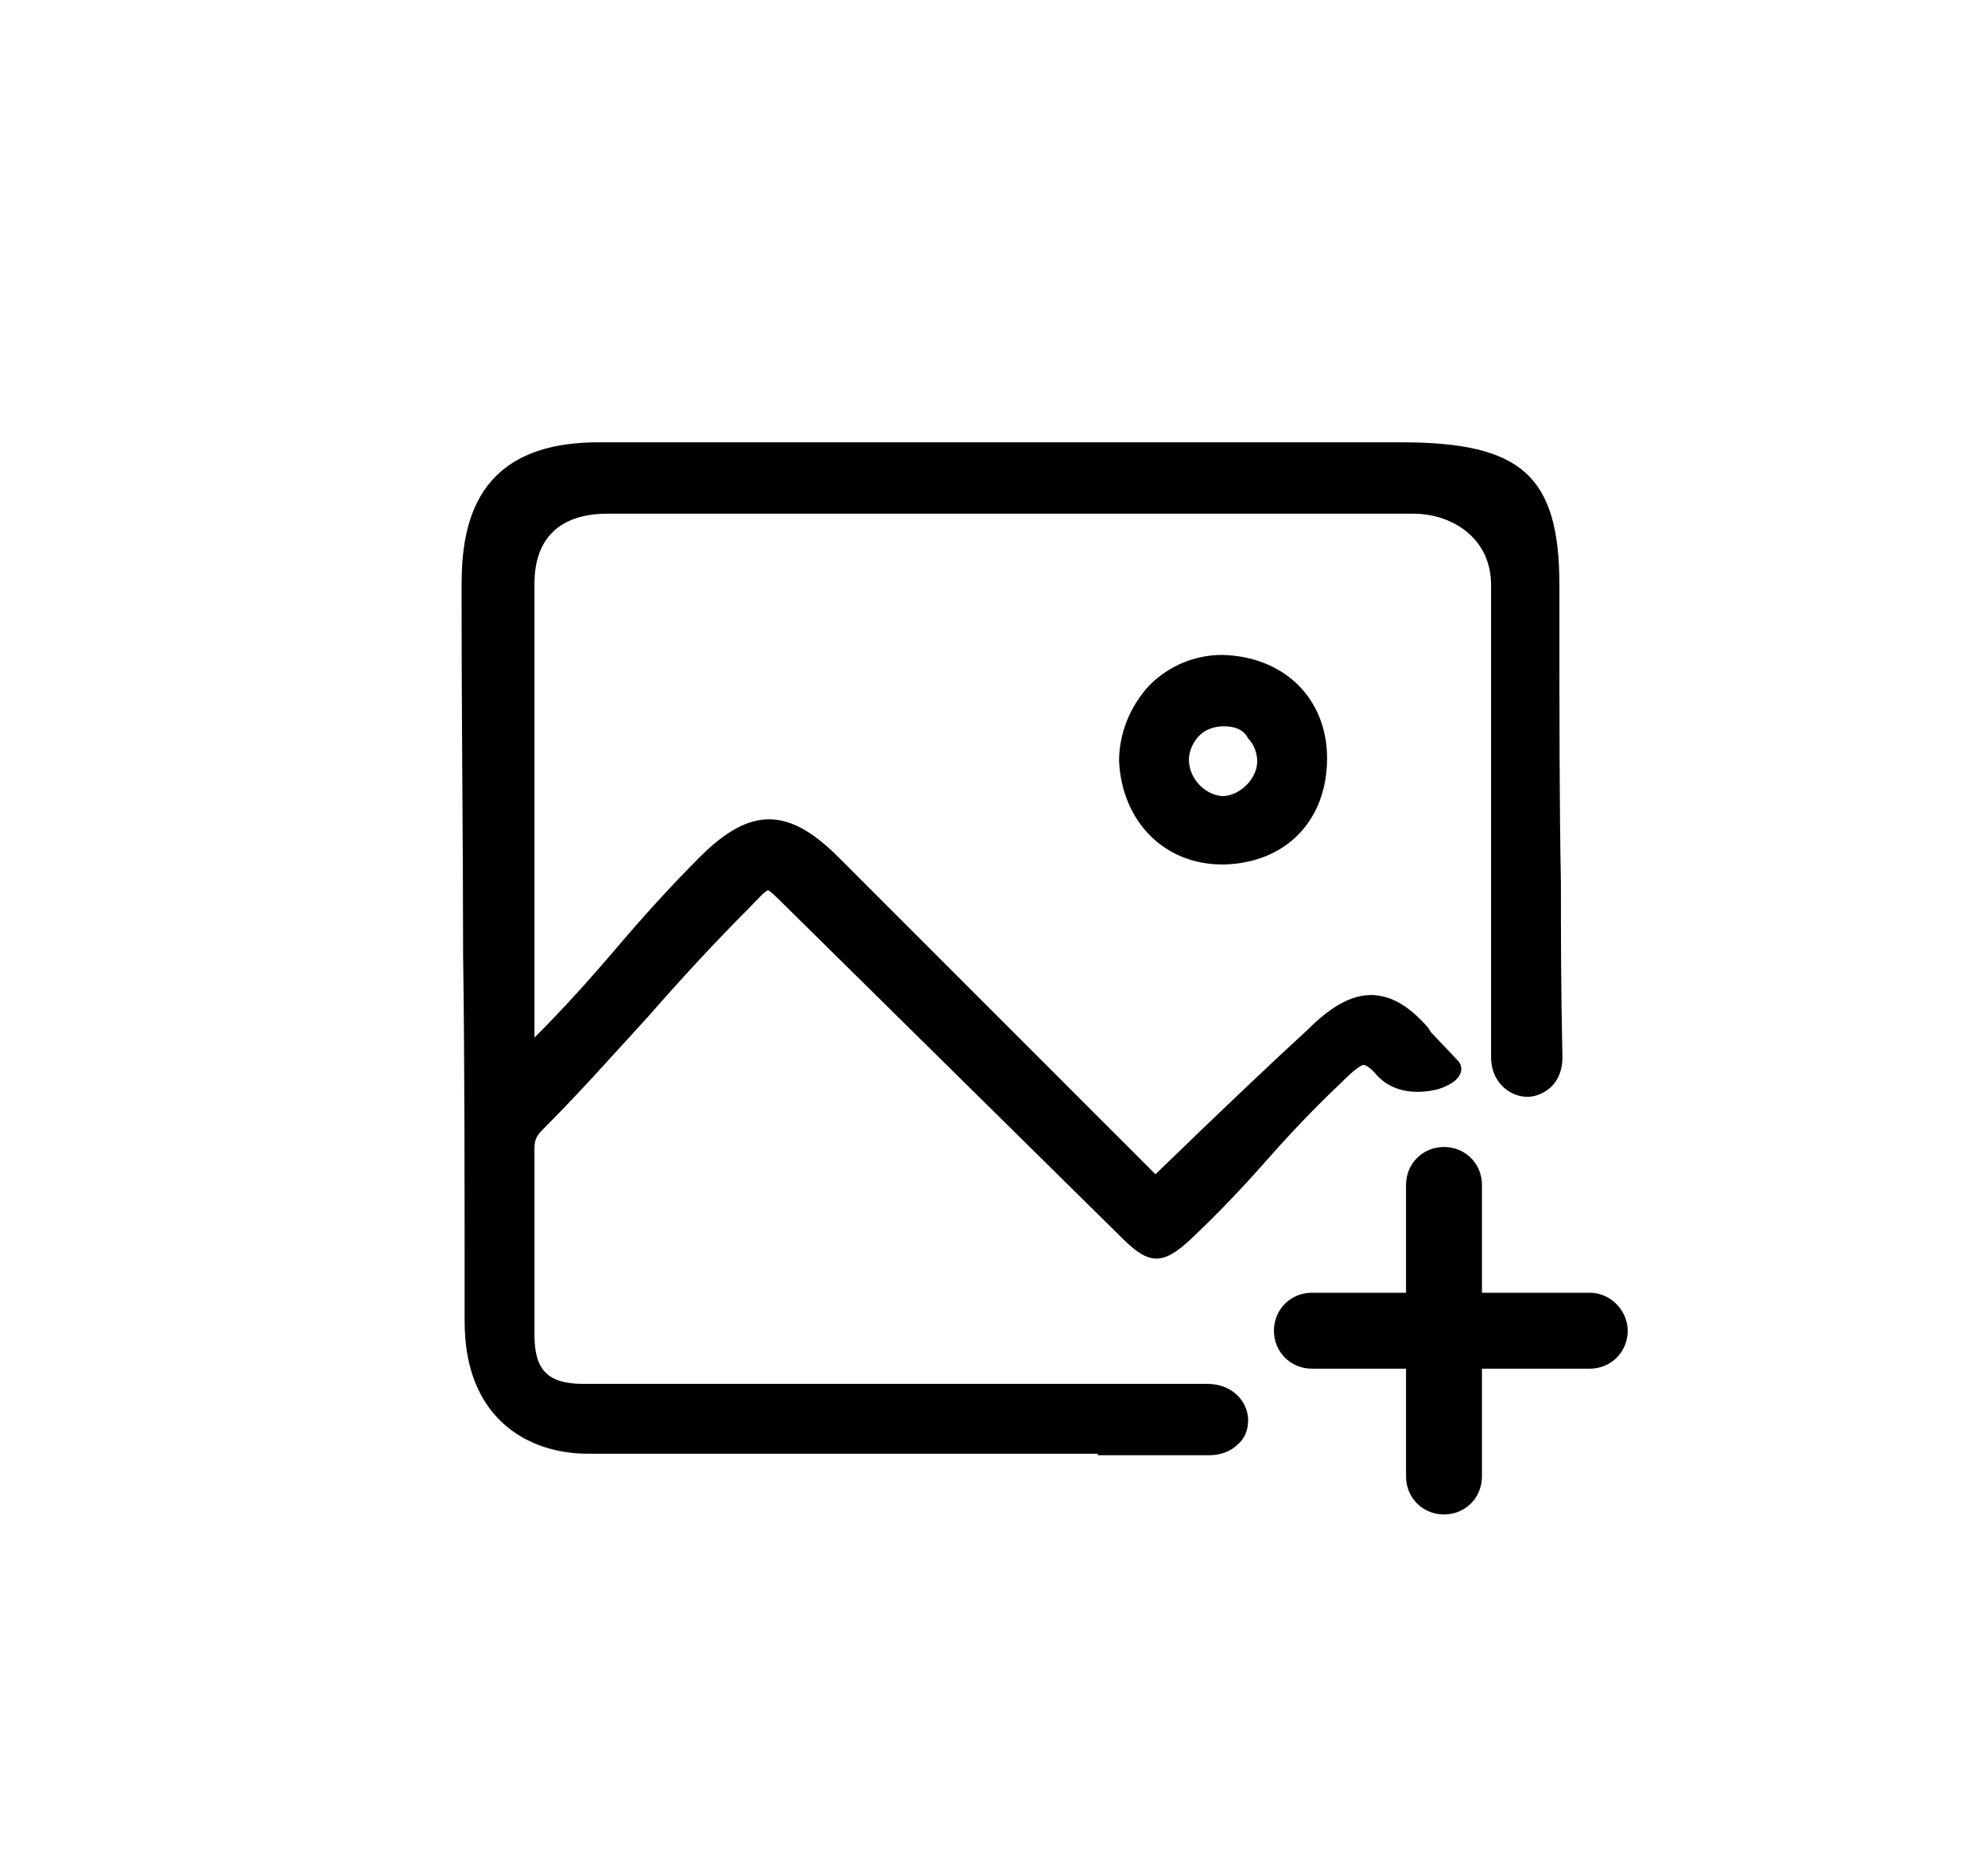
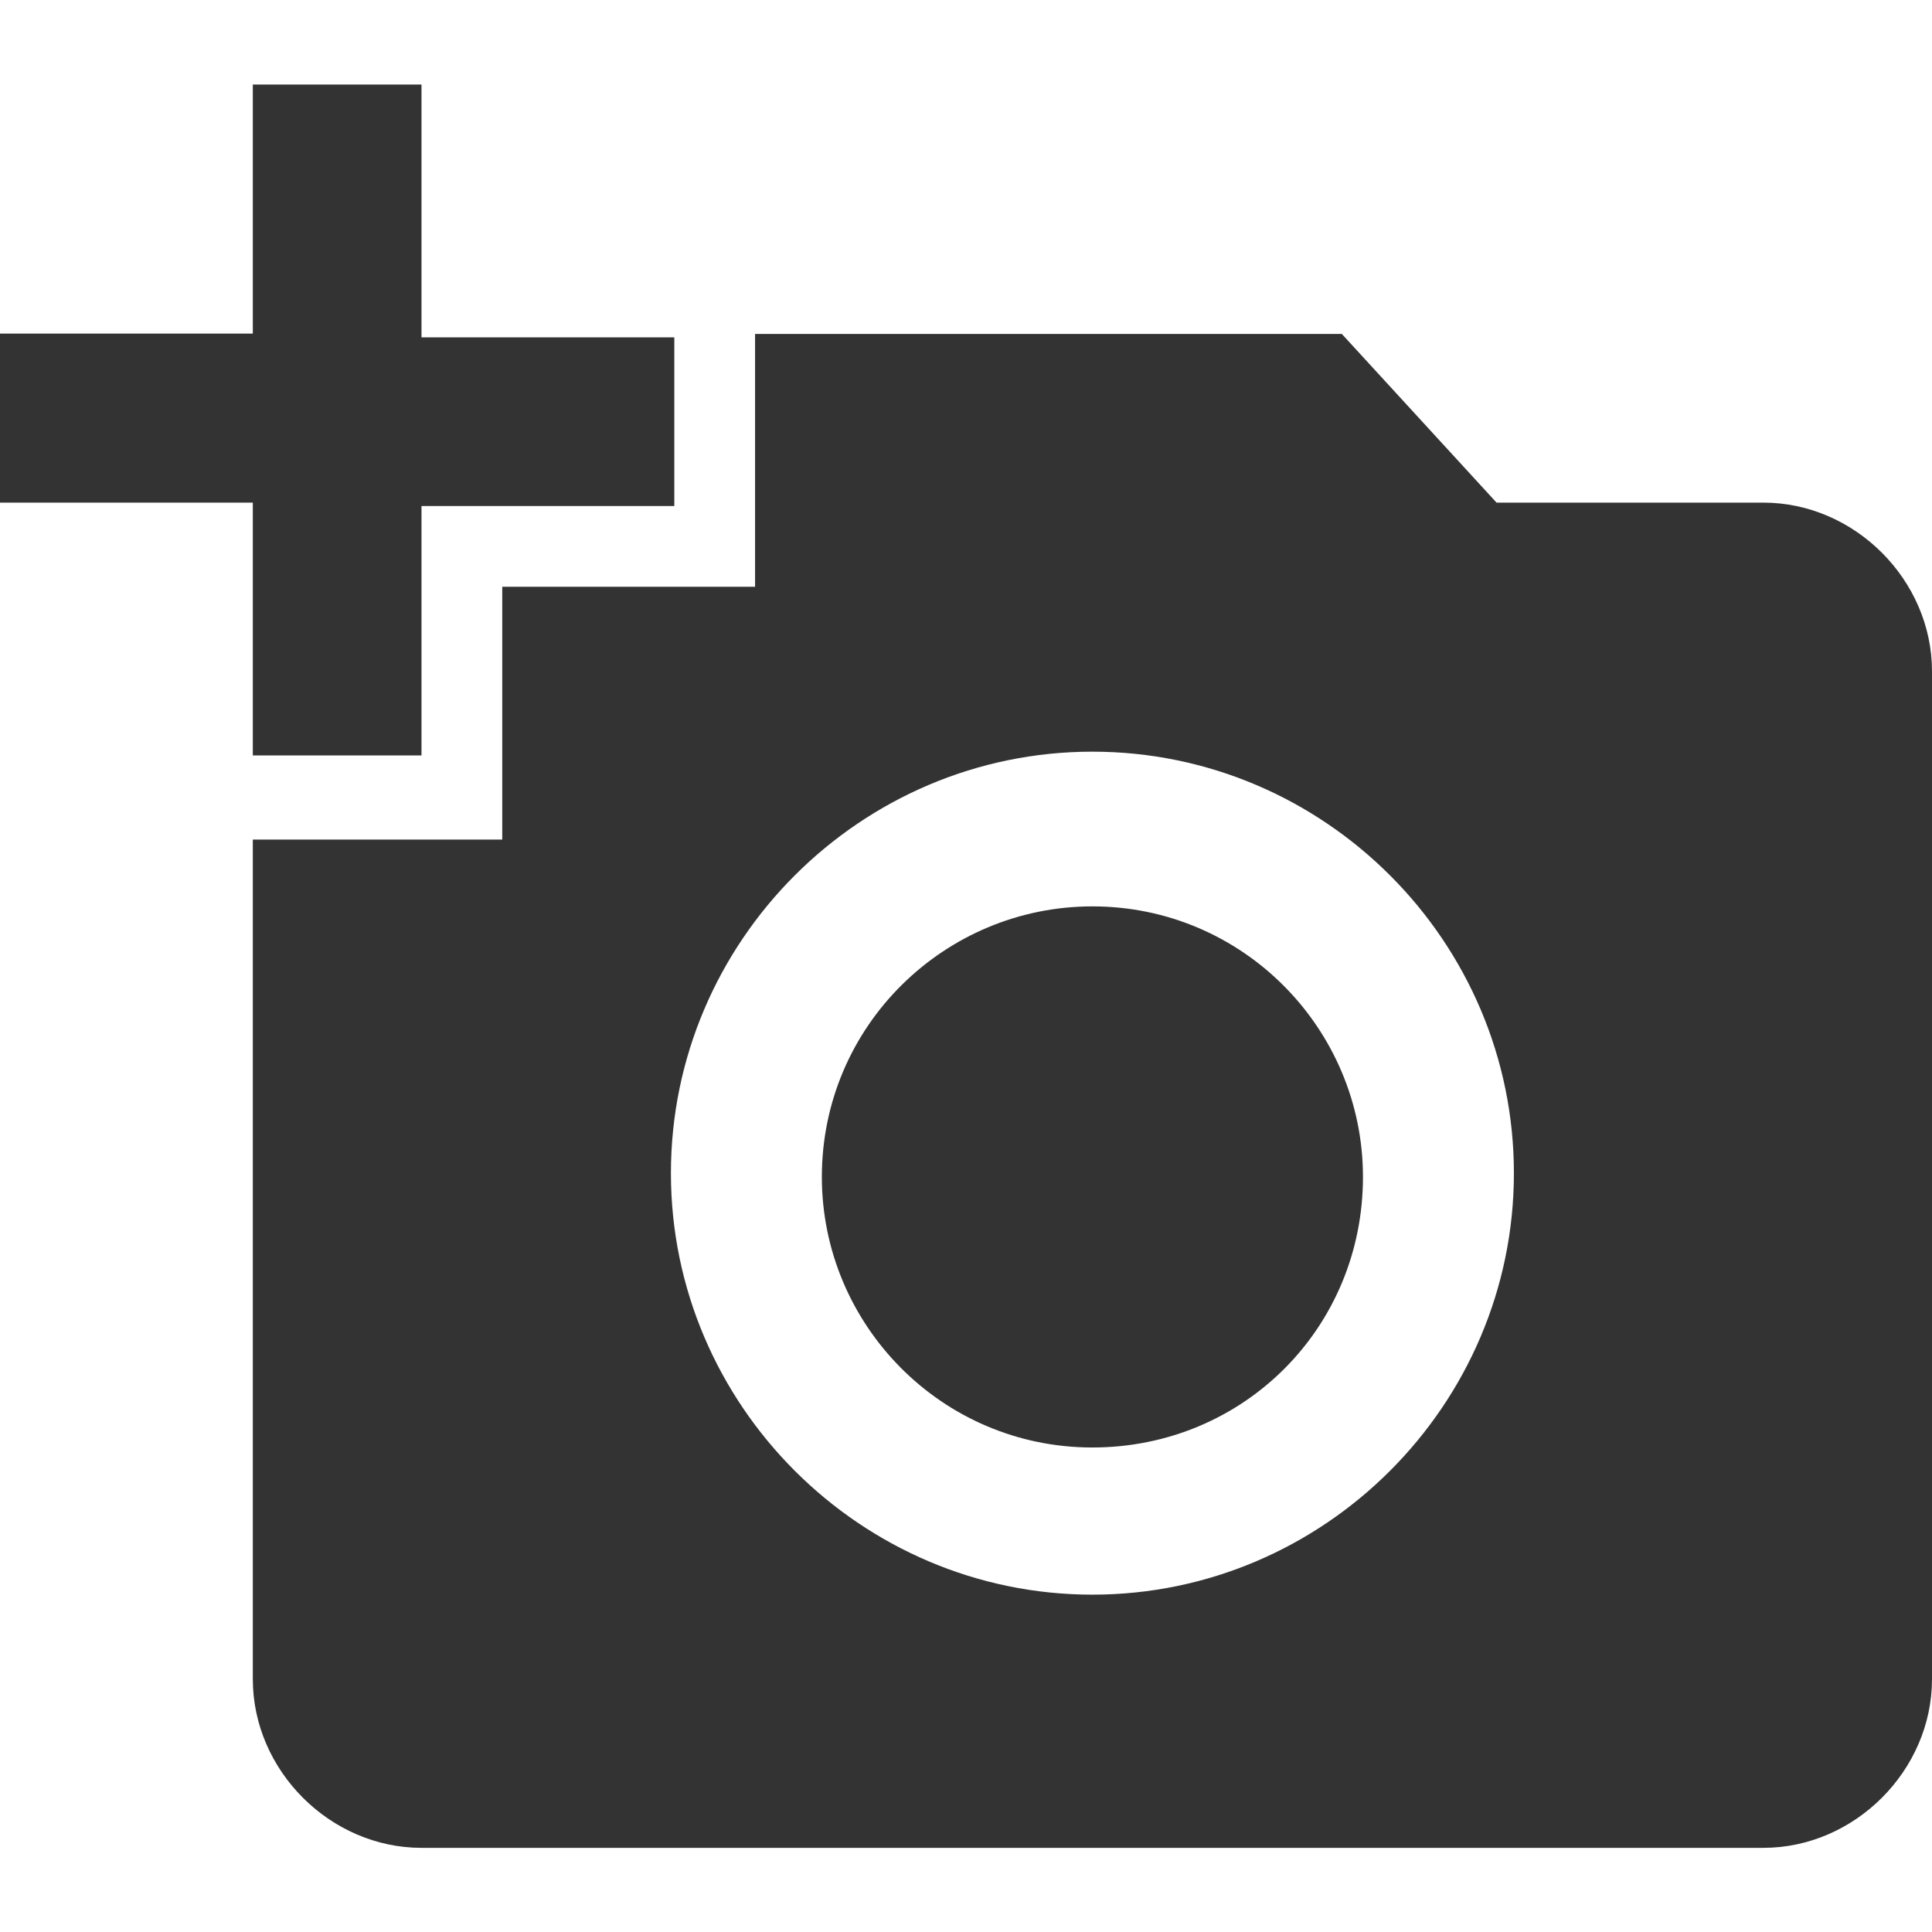
- <svg xmlns="http://www.w3.org/2000/svg" class="svg-icon" style="width: 1.064em; height: 1em;vertical-align: middle;fill: currentColor;overflow: hidden;" viewBox="0 0 1090 1024" version="1.1">
-   <path d="M849.171 320.52c0-54.946-15.818-72.429-80.754-72.429H328.013c-54.946 0-69.099 30.803-69.099 72.429 0 166.504 0.833 237.268 0.833 403.772 0 47.454 29.971 66.602 61.607 66.602h341.333c22.478 0 20.813-27.473-0.833-27.473H319.688c-24.143 0-32.468-12.488-32.468-32.468V628.553c0-5.828 1.665-9.99 5.828-14.153 40.793-40.793 73.262-81.587 114.055-121.548 14.153-14.153 14.153-14.153 28.306 0l182.322 182.322c13.32 13.32 17.483 13.32 30.803 0 29.971-28.306 51.616-56.611 81.587-84.917 13.32-12.488 16.65-16.65 28.306-3.33 13.32 13.32 39.961 3.33 35.798-1.665L782.569 571.941l-4.163-4.163c-20.813-23.311-34.966-19.98-58.276 1.665-27.473 25.808-54.946 52.449-82.42 78.257-1.665 1.665-3.33 2.498-4.995 4.163L522.823 541.971c-22.478-23.311-45.789-45.789-68.267-68.267-24.976-24.976-42.459-24.976-67.434 0-33.301 33.301-58.276 66.602-91.577 99.07-2.498 2.498-4.163 5.828-9.158 6.66v-6.66-253.919c0-28.306 15.818-44.124 45.789-44.124H774.244c25.808 0 48.286 15.818 48.286 44.956v258.914c0 19.148 27.473 22.478 27.473 0 0-101.567-0.833-134.036-0.833-258.081z" />
-   <path d="M601.912 796.722H322.185c-32.468 0-67.434-19.148-67.434-72.429 0-82.42 0-142.361-0.833-200.637 0-59.941-0.833-119.05-0.833-203.135 0-33.301 7.493-78.257 74.927-78.257h440.403c65.769 0 86.582 18.315 86.582 78.257 0 76.592 0 118.218 0.833 163.174 0 27.473 0 56.611 0.833 95.74 0 8.325-3.33 13.32-5.828 15.818-3.33 3.33-8.325 5.828-13.32 5.828-9.99 0-19.98-8.325-19.98-21.646v-65.769-193.145c0-26.641-22.478-39.128-42.459-39.128H333.008c-25.808 0-39.961 13.32-39.961 38.296v248.924c15.818-15.818 30.803-32.468 44.956-49.119 14.153-16.65 29.138-33.301 45.789-49.951 27.473-27.473 48.286-27.473 75.759 0l68.267 68.267 105.73 105.73 0.833-0.833 24.143-23.311c19.148-18.315 38.296-36.631 58.276-54.946 10.823-10.823 23.311-19.98 36.631-19.148 9.99 0.833 19.148 5.828 29.971 18.315 0 0.833 0.833 0.833 0.833 1.665l14.985 15.818c1.665 1.665 2.498 4.163 1.665 6.66-1.665 4.995-7.493 7.493-12.488 9.158-9.99 2.498-23.311 2.498-32.468-6.66l-0.833-0.833c-4.163-4.995-6.66-5.828-7.493-5.828-1.665 0-6.66 4.163-10.823 8.325l-1.665 1.665c-14.985 14.153-28.306 28.306-40.793 42.459-12.488 14.153-25.808 28.306-40.793 42.459-15.818 14.985-23.311 14.985-38.296 0L431.246 497.015c-4.163-4.163-8.325-8.325-9.99-9.158-1.665 0-5.828 4.995-9.99 9.158-19.98 19.98-38.296 39.961-55.779 59.941-18.315 19.98-37.463 41.626-58.276 62.439-3.33 3.33-4.163 5.828-4.163 9.99v102.4c0 19.148 7.493 26.641 26.641 26.641h342.166c14.153 0 22.478 9.99 22.478 19.98 0 4.995-1.665 9.99-5.828 13.32-2.498 2.498-7.493 5.828-15.818 5.828h-60.774z m-46.621-11.655h107.395c3.33 0 6.66-0.833 8.325-2.498 1.665-0.833 1.665-2.498 1.665-4.995 0-4.163-3.33-8.325-10.823-8.325H319.688c-25.808 0-38.296-12.488-38.296-38.296v-41.626-60.774c0-7.493 2.498-13.32 7.493-18.315 20.813-20.813 39.961-41.626 57.444-61.607 17.483-19.98 35.798-39.961 56.611-59.941 16.65-16.65 19.98-16.65 36.631 0l182.322 182.322c10.823 10.823 11.655 10.823 22.478 0 14.985-14.153 27.473-28.306 39.961-41.626 13.32-14.153 26.641-29.138 41.626-43.291l1.665-1.665c7.493-7.493 12.488-11.655 19.98-11.655 6.66 0 11.655 4.995 15.818 9.99 6.66 6.66 18.315 4.995 24.143 3.33L776.741 574.439l-1.665-1.665-0.833-0.833c-8.325-9.158-14.985-14.153-21.646-14.153-7.493 0-15.818 4.163-28.306 16.65-19.148 18.315-39.128 36.631-58.276 54.946l-24.143 23.311c-0.833 0.833-2.498 1.665-3.33 3.33l-5.828 4.995-113.223-114.055c-22.478-23.311-45.789-45.789-68.267-68.267-22.478-22.478-36.631-22.478-59.109 0-16.65 16.65-30.803 33.301-44.956 49.119-14.153 16.65-29.138 33.301-46.621 49.951 0 0-0.833 0.833-0.833 1.665-1.665 2.498-4.995 5.828-10.823 6.66l-7.493 1.665v-14.153-126.543-126.543c0-31.636 19.148-49.951 51.616-49.951H775.076c26.641 0 54.114 17.483 54.114 50.784v258.914c0 7.493 4.995 9.99 8.325 9.99 1.665 0 3.33 0 4.163-1.665 1.665-1.665 2.498-4.163 2.498-7.493 0-39.128 0-67.434-0.833-94.907 0-44.956-0.833-86.582-0.833-163.174 0-49.119-11.655-66.602-74.927-66.602H328.013c-44.124 0-63.272 19.98-63.272 66.602 0 84.085 0 143.193 0.833 203.135 0 59.109 0.833 118.218 0.833 201.47 0 56.611 42.459 60.774 55.779 60.774l233.106-3.33zM790.894 589.424z" />
-   <path d="M619.395 417.093c-0.833-27.473 23.311-52.449 51.616-52.449 29.971 0.833 51.616 20.813 52.449 50.784 0 29.138-19.148 51.616-50.784 52.449-29.138 0.833-51.616-19.98-53.281-50.784z m27.473-0.833c0 13.32 10.823 24.976 24.143 25.808 12.488 0 24.976-11.655 25.808-24.976 0.833-13.32-10.823-24.976-24.143-24.976-14.985-0.833-25.808 9.99-25.808 24.143z" />
-   <path d="M670.179 473.704c-31.636 0-54.946-23.311-56.611-56.611 0-14.985 5.828-29.971 16.65-41.626 10.823-10.823 24.976-16.65 39.961-16.65 34.133 0.833 57.444 24.143 57.444 56.611 0 34.133-22.478 57.444-56.611 58.276h-0.833zM625.223 416.26c1.665 26.641 19.98 45.789 44.956 45.789h0.833c27.473-0.833 45.789-19.148 45.789-46.621 0-26.641-19.148-44.956-46.621-45.789h-0.833c-11.655 0-22.478 4.995-30.803 13.32-8.325 9.99-13.32 21.646-13.32 33.301z m45.789 30.803c-17.483-0.833-30.803-14.985-30.803-31.636 0-8.325 3.33-15.818 9.158-21.646 5.828-5.828 13.32-8.325 21.646-8.325s15.818 3.33 21.646 9.99c5.828 5.828 8.325 13.32 8.325 21.646 0.833 15.818-14.153 29.971-29.971 29.971z m0-49.119c-4.995 0-9.99 1.665-13.32 4.995-3.33 3.33-5.828 8.325-5.828 13.32 0 9.99 8.325 19.148 18.315 19.98 9.158 0 19.148-9.158 19.148-19.148 0-4.163-1.665-9.158-4.995-12.488-2.498-4.995-7.493-6.66-13.32-6.66 0.833 0 0 0 0 0z" />
-   <path d="M871.649 708.475h-59.109V649.366c0-11.655-9.158-20.813-20.813-20.813s-20.813 9.158-20.813 20.813v59.109h-51.616c-11.655 0-20.813 9.158-20.813 20.813s9.158 20.813 20.813 20.813h51.616v59.109c0 11.655 9.158 20.813 20.813 20.813s20.813-9.158 20.813-20.813v-59.109h59.109c11.655 0 20.813-9.158 20.813-20.813 0-10.823-9.158-20.813-20.813-20.813z" />
+ <svg xmlns="http://www.w3.org/2000/svg" version="1.1" id="Layer_1" x="0px" y="0px" viewBox="0 0 512 512" style="enable-background:new 0 0 512 512;" xml:space="preserve">
+   <style type="text/css">
+ 	.st0{fill:#333333;}
+ </style>
+   <g id="XMLID_2_">
+     <path id="XMLID_8_" class="st0" d="M67,89.4v-67h44.7v67h67v44.7h-67v66.1H67v-67H0V88.4h67V89.4z M133.1,222.5v-67h67v-67h155.5   l41,44.7h70.7c24.2,0,44.7,20.5,44.7,44.7V445c0,24.2-20.5,44.7-44.7,44.7H111.7C87.5,489.7,67,469.2,67,445V222.5H133.1z    M289.5,422.6c61.4,0,111.7-50.3,111.7-111.7S351,199.2,289.5,199.2s-111.7,50.3-111.7,111.7S228.1,422.6,289.5,422.6z    M217.8,311.9c0,39.1,31.7,71.7,71.7,71.7s71.7-31.7,71.7-71.7c0-39.1-31.7-71.7-71.7-71.7C250.4,240.2,217.8,271.8,217.8,311.9z" />
+   </g>
</svg>
